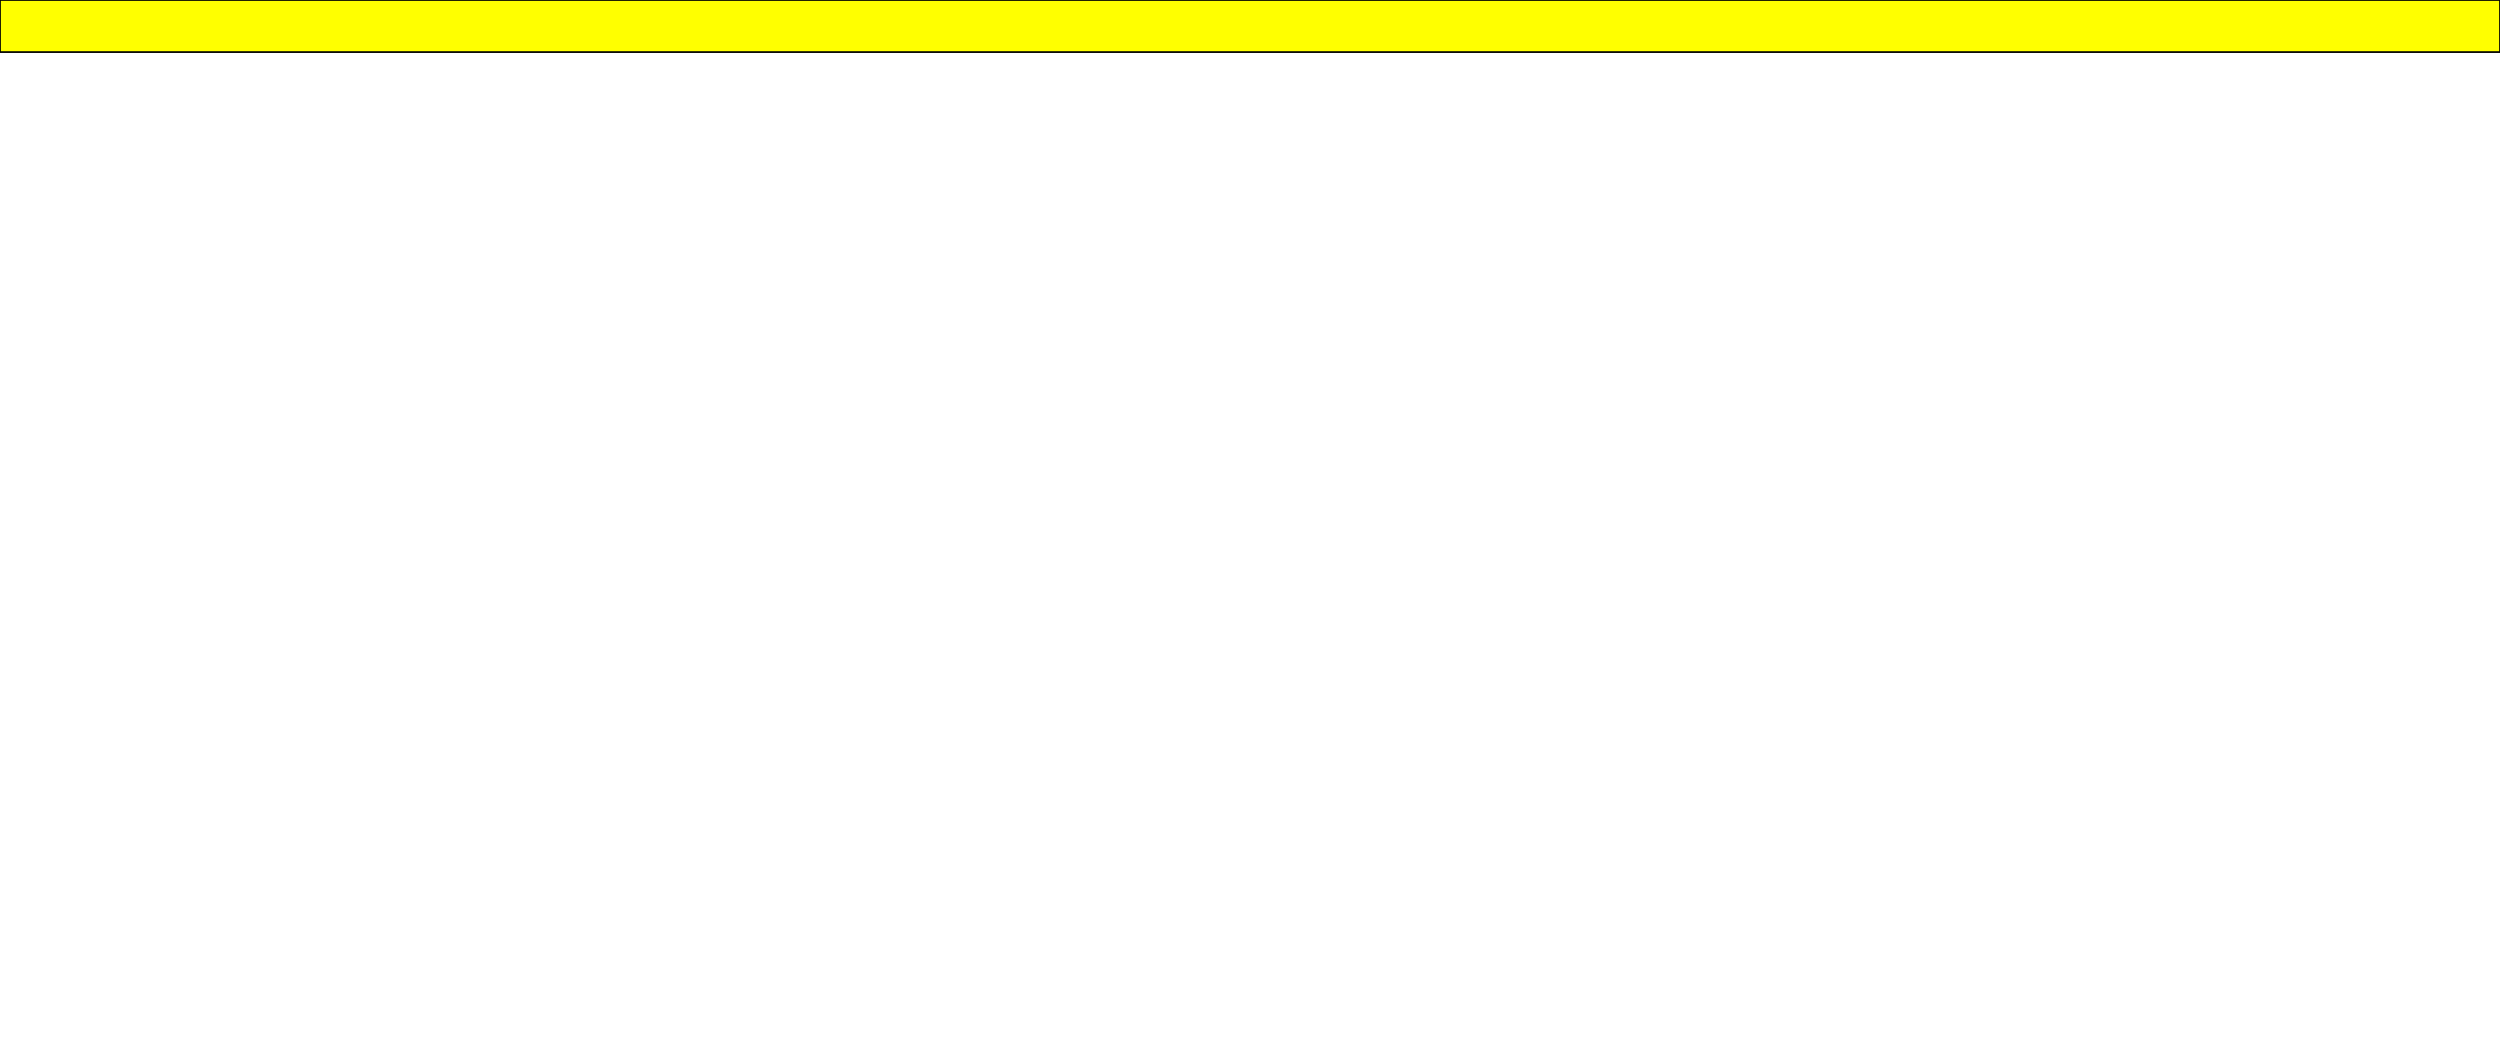
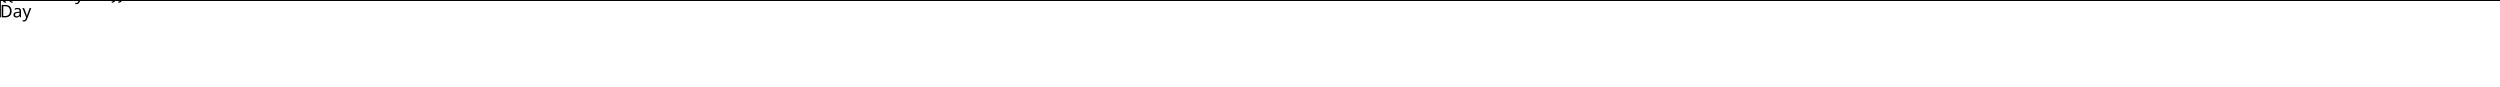
- <svg xmlns="http://www.w3.org/2000/svg" viewBox="0 0 1440 600" version="1.1">
-   <rect x="0" y="0" width="1440" height="30" fill="yellow" stroke="black" stroke-width="1" />
-   <line x1="360" y1="0" x2="360" y2="600" class="basic" />
-   <line x1="720" y1="0" x2="720" y2="600" class="basic" />
-   <line x1="1080" y1="0" x2="1080" y2="600" class="basic" />
+ <svg xmlns="http://www.w3.org/2000/svg" viewBox="0 0 1440 50" version="1.1">
+   <style>
+         line {
+             stroke: black;
+             stroke-width: 1px;
+             vector-effect: non-scaling-stroke;
+         }
+         text {
+             font-family: sans-serif;
+             font-size: 10px;
+         }
+     </style>
+   <line x1="0" y1="0" x2="1440" y2="0" />
+   <line x1="0" y1="0" x2="1440" data-ng-attr-y2="{{(currencies.length + 1) * 10}}" />
+   <line data-ng-repeat="i in [0,1,2,3,4,5,6,7,8,9,10,11,12,13,14,15,16,17,18,19,20,21,22,23,24]" data-ng-attr-x1="{{i * 60}}" y1="0" data-ng-attr-x2="{{i * 60}}" y2="10" />
+   <text x="0" y="10">Day</text>
+   <text data-ng-repeat="currency in currencies" x="0" data-ng-attr-y="{{($index + 2) * 10}}">{{currency.iso}}</text>
</svg>
